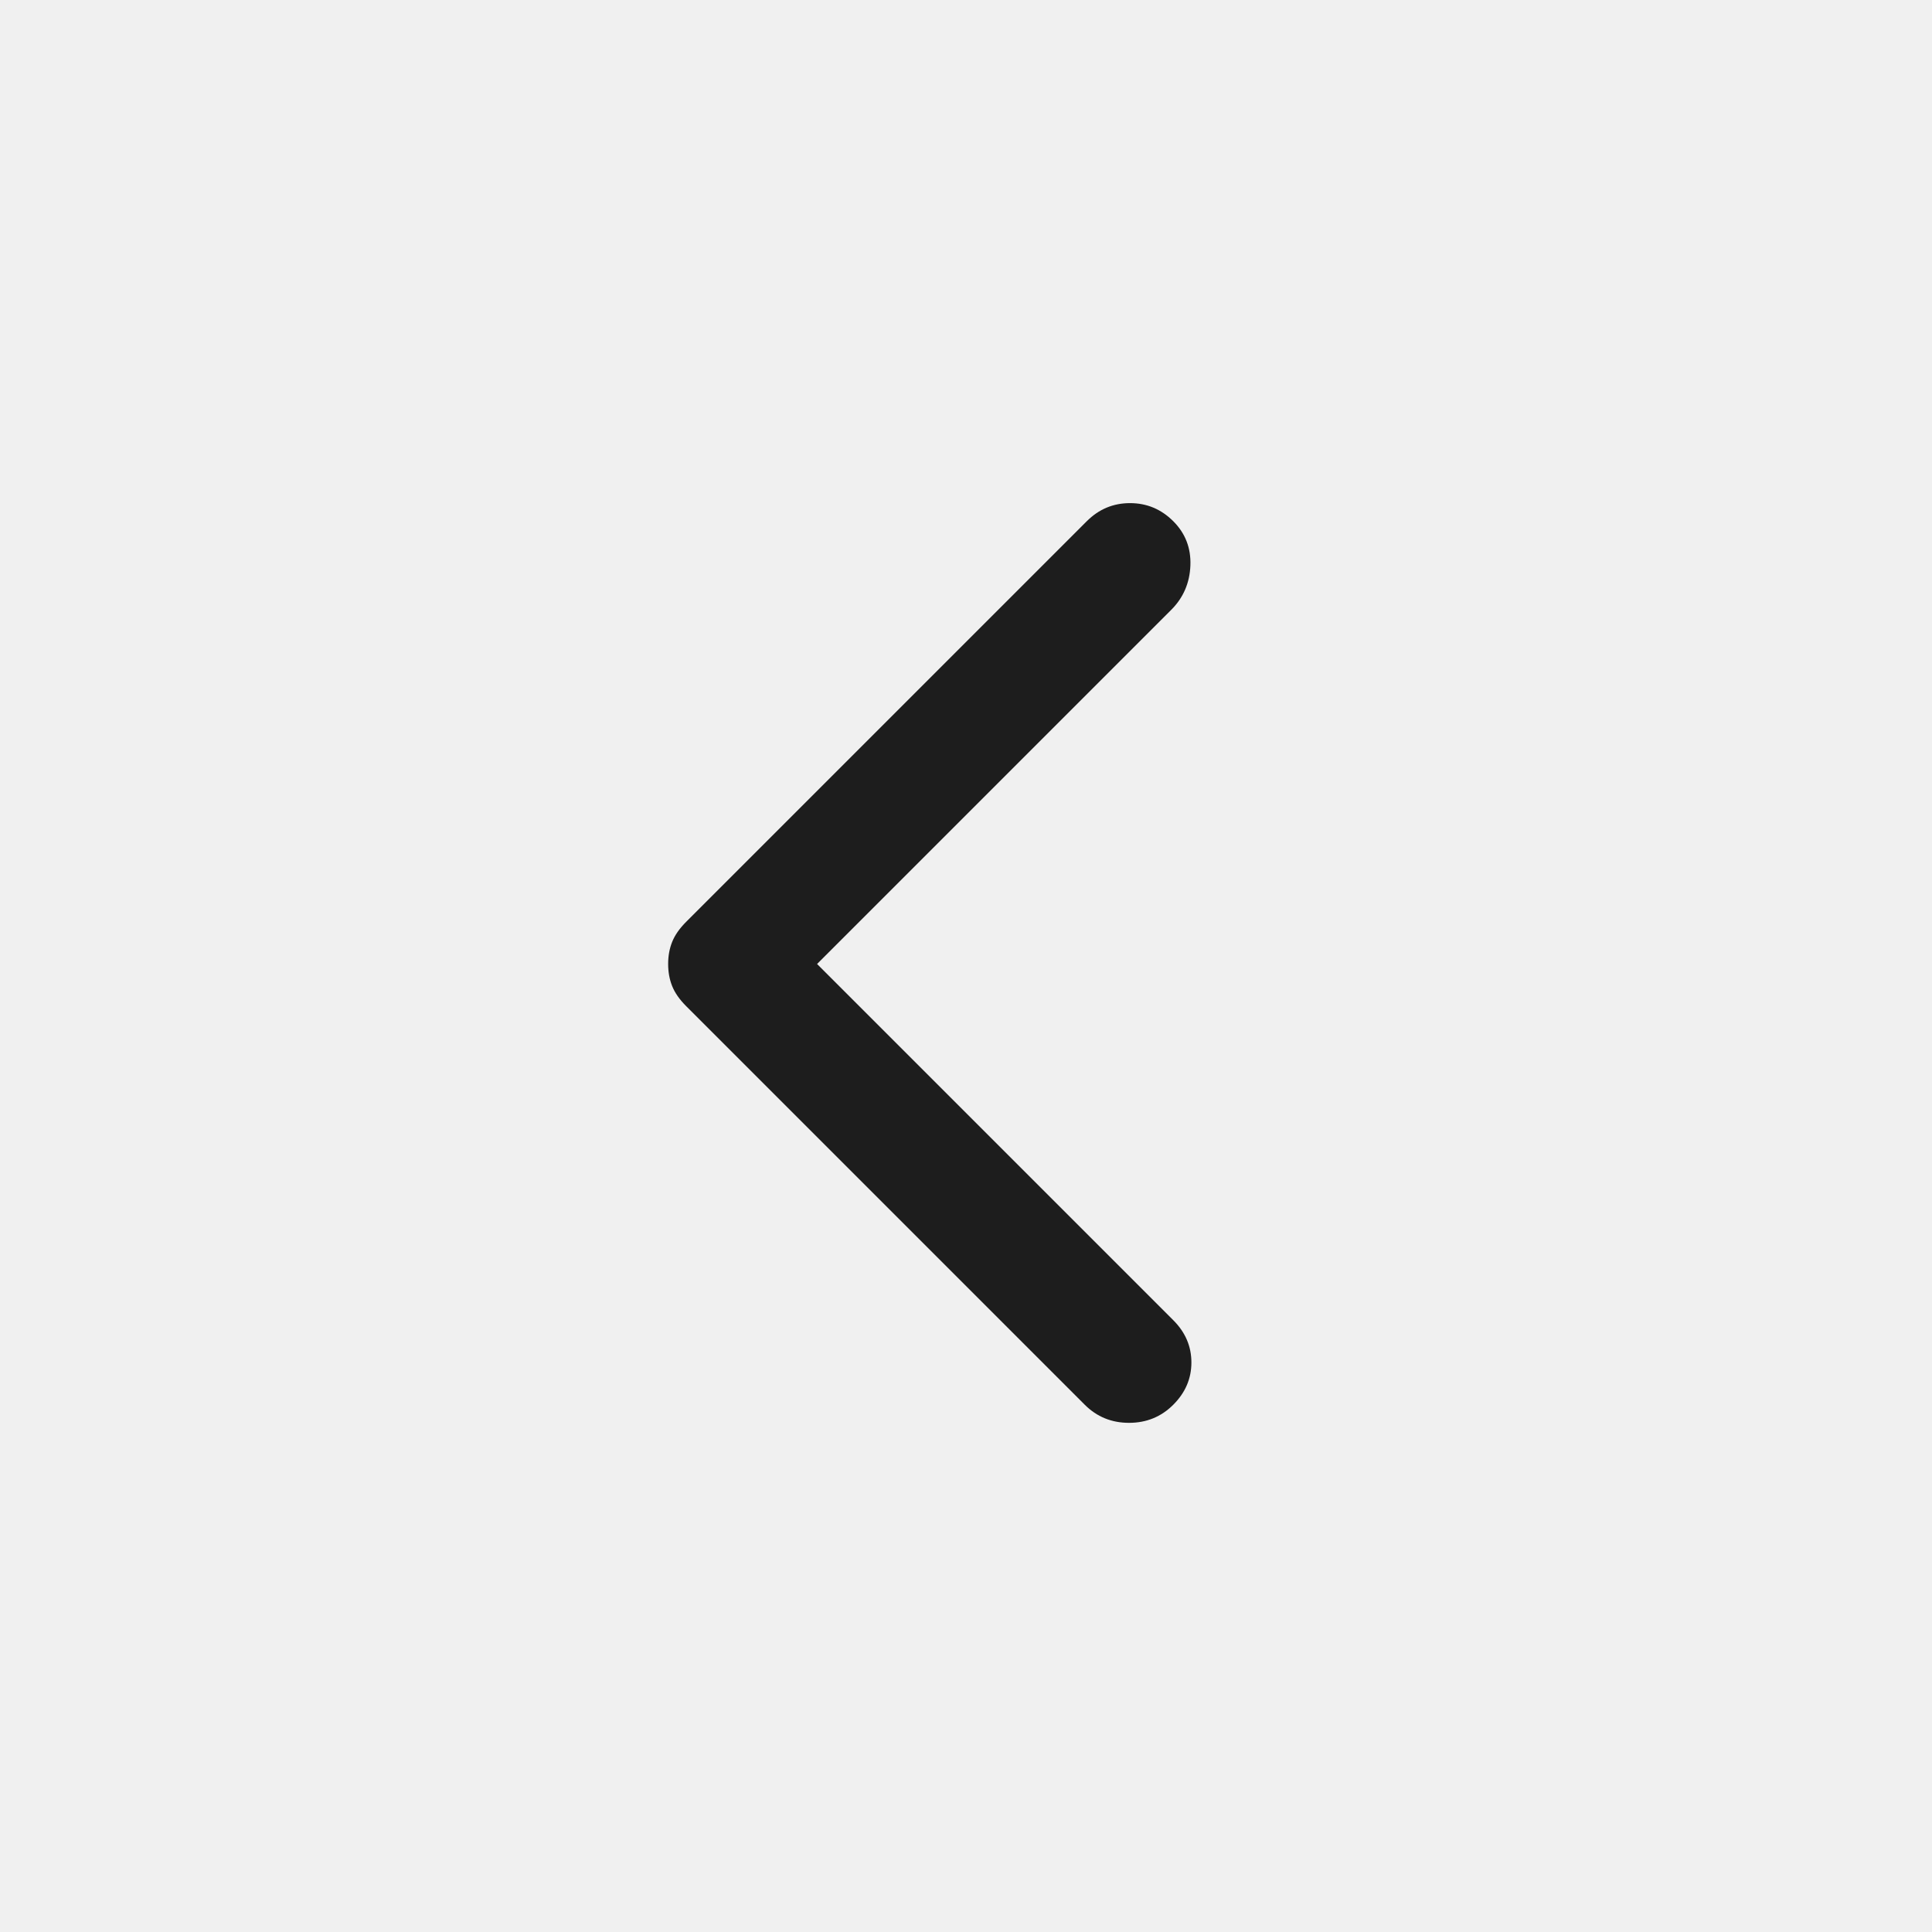
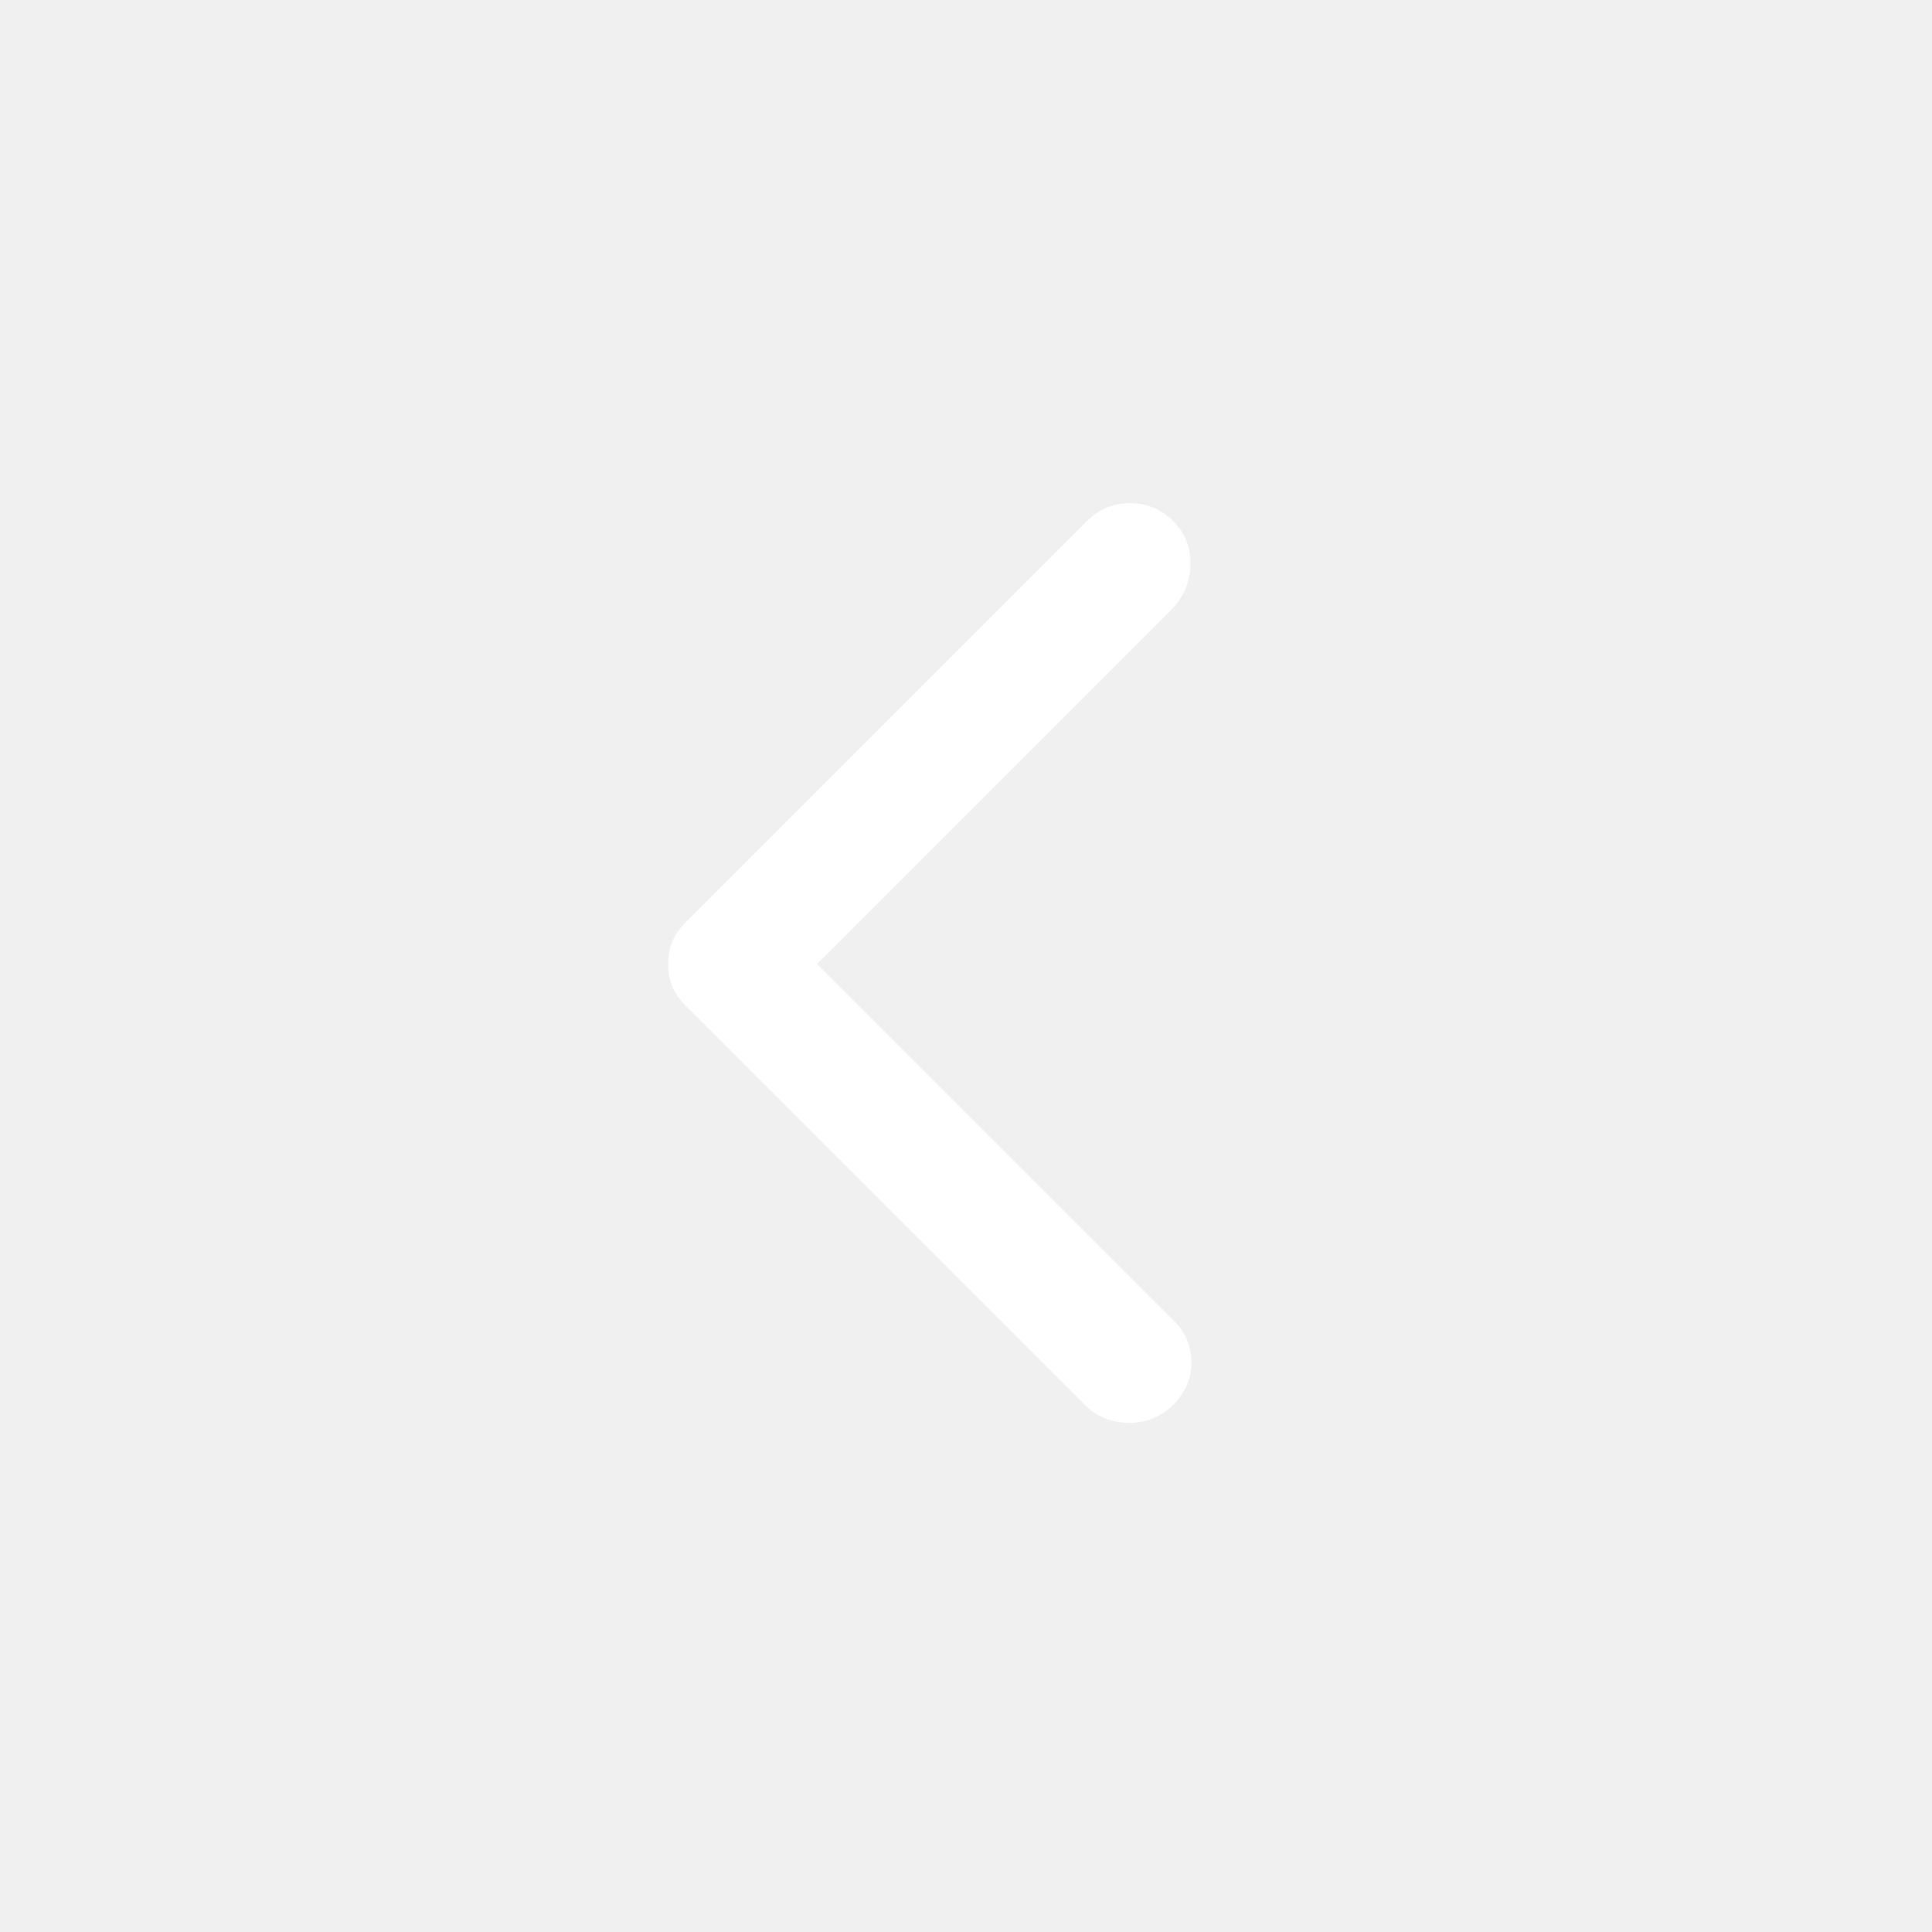
- <svg xmlns="http://www.w3.org/2000/svg" width="48" height="48" viewBox="0 0 48 48" fill="none">
-   <path d="M26.95 34.9L17.05 25C16.883 24.833 16.767 24.667 16.7 24.5C16.633 24.333 16.6 24.15 16.6 23.95C16.6 23.75 16.633 23.567 16.7 23.4C16.767 23.233 16.883 23.067 17.05 22.9L27 12.95C27.3 12.65 27.658 12.5 28.075 12.5C28.492 12.5 28.85 12.65 29.15 12.95C29.45 13.25 29.592 13.617 29.575 14.05C29.558 14.483 29.4 14.85 29.1 15.15L20.3 23.95L29.15 32.8C29.45 33.1 29.6 33.45 29.6 33.85C29.6 34.25 29.45 34.6 29.15 34.9C28.85 35.2 28.483 35.35 28.05 35.35C27.617 35.35 27.25 35.2 26.95 34.9Z" fill="#1D1D1D" />
+ <svg xmlns="http://www.w3.org/2000/svg" width="48" height="48" viewBox="0 0 48 48" fill="white">
+   <path d="M26.95 34.9L17.05 25C16.883 24.833 16.767 24.667 16.7 24.5C16.633 24.333 16.6 24.15 16.6 23.95C16.6 23.75 16.633 23.567 16.7 23.4C16.767 23.233 16.883 23.067 17.05 22.9L27 12.95C27.3 12.65 27.658 12.5 28.075 12.5C28.492 12.5 28.85 12.65 29.15 12.95C29.45 13.25 29.592 13.617 29.575 14.05C29.558 14.483 29.4 14.85 29.1 15.15L20.3 23.95L29.15 32.8C29.45 33.1 29.6 33.45 29.6 33.85C29.6 34.25 29.45 34.6 29.15 34.9C28.85 35.2 28.483 35.35 28.05 35.35C27.617 35.35 27.25 35.2 26.95 34.9Z" fill="white" />
</svg>
